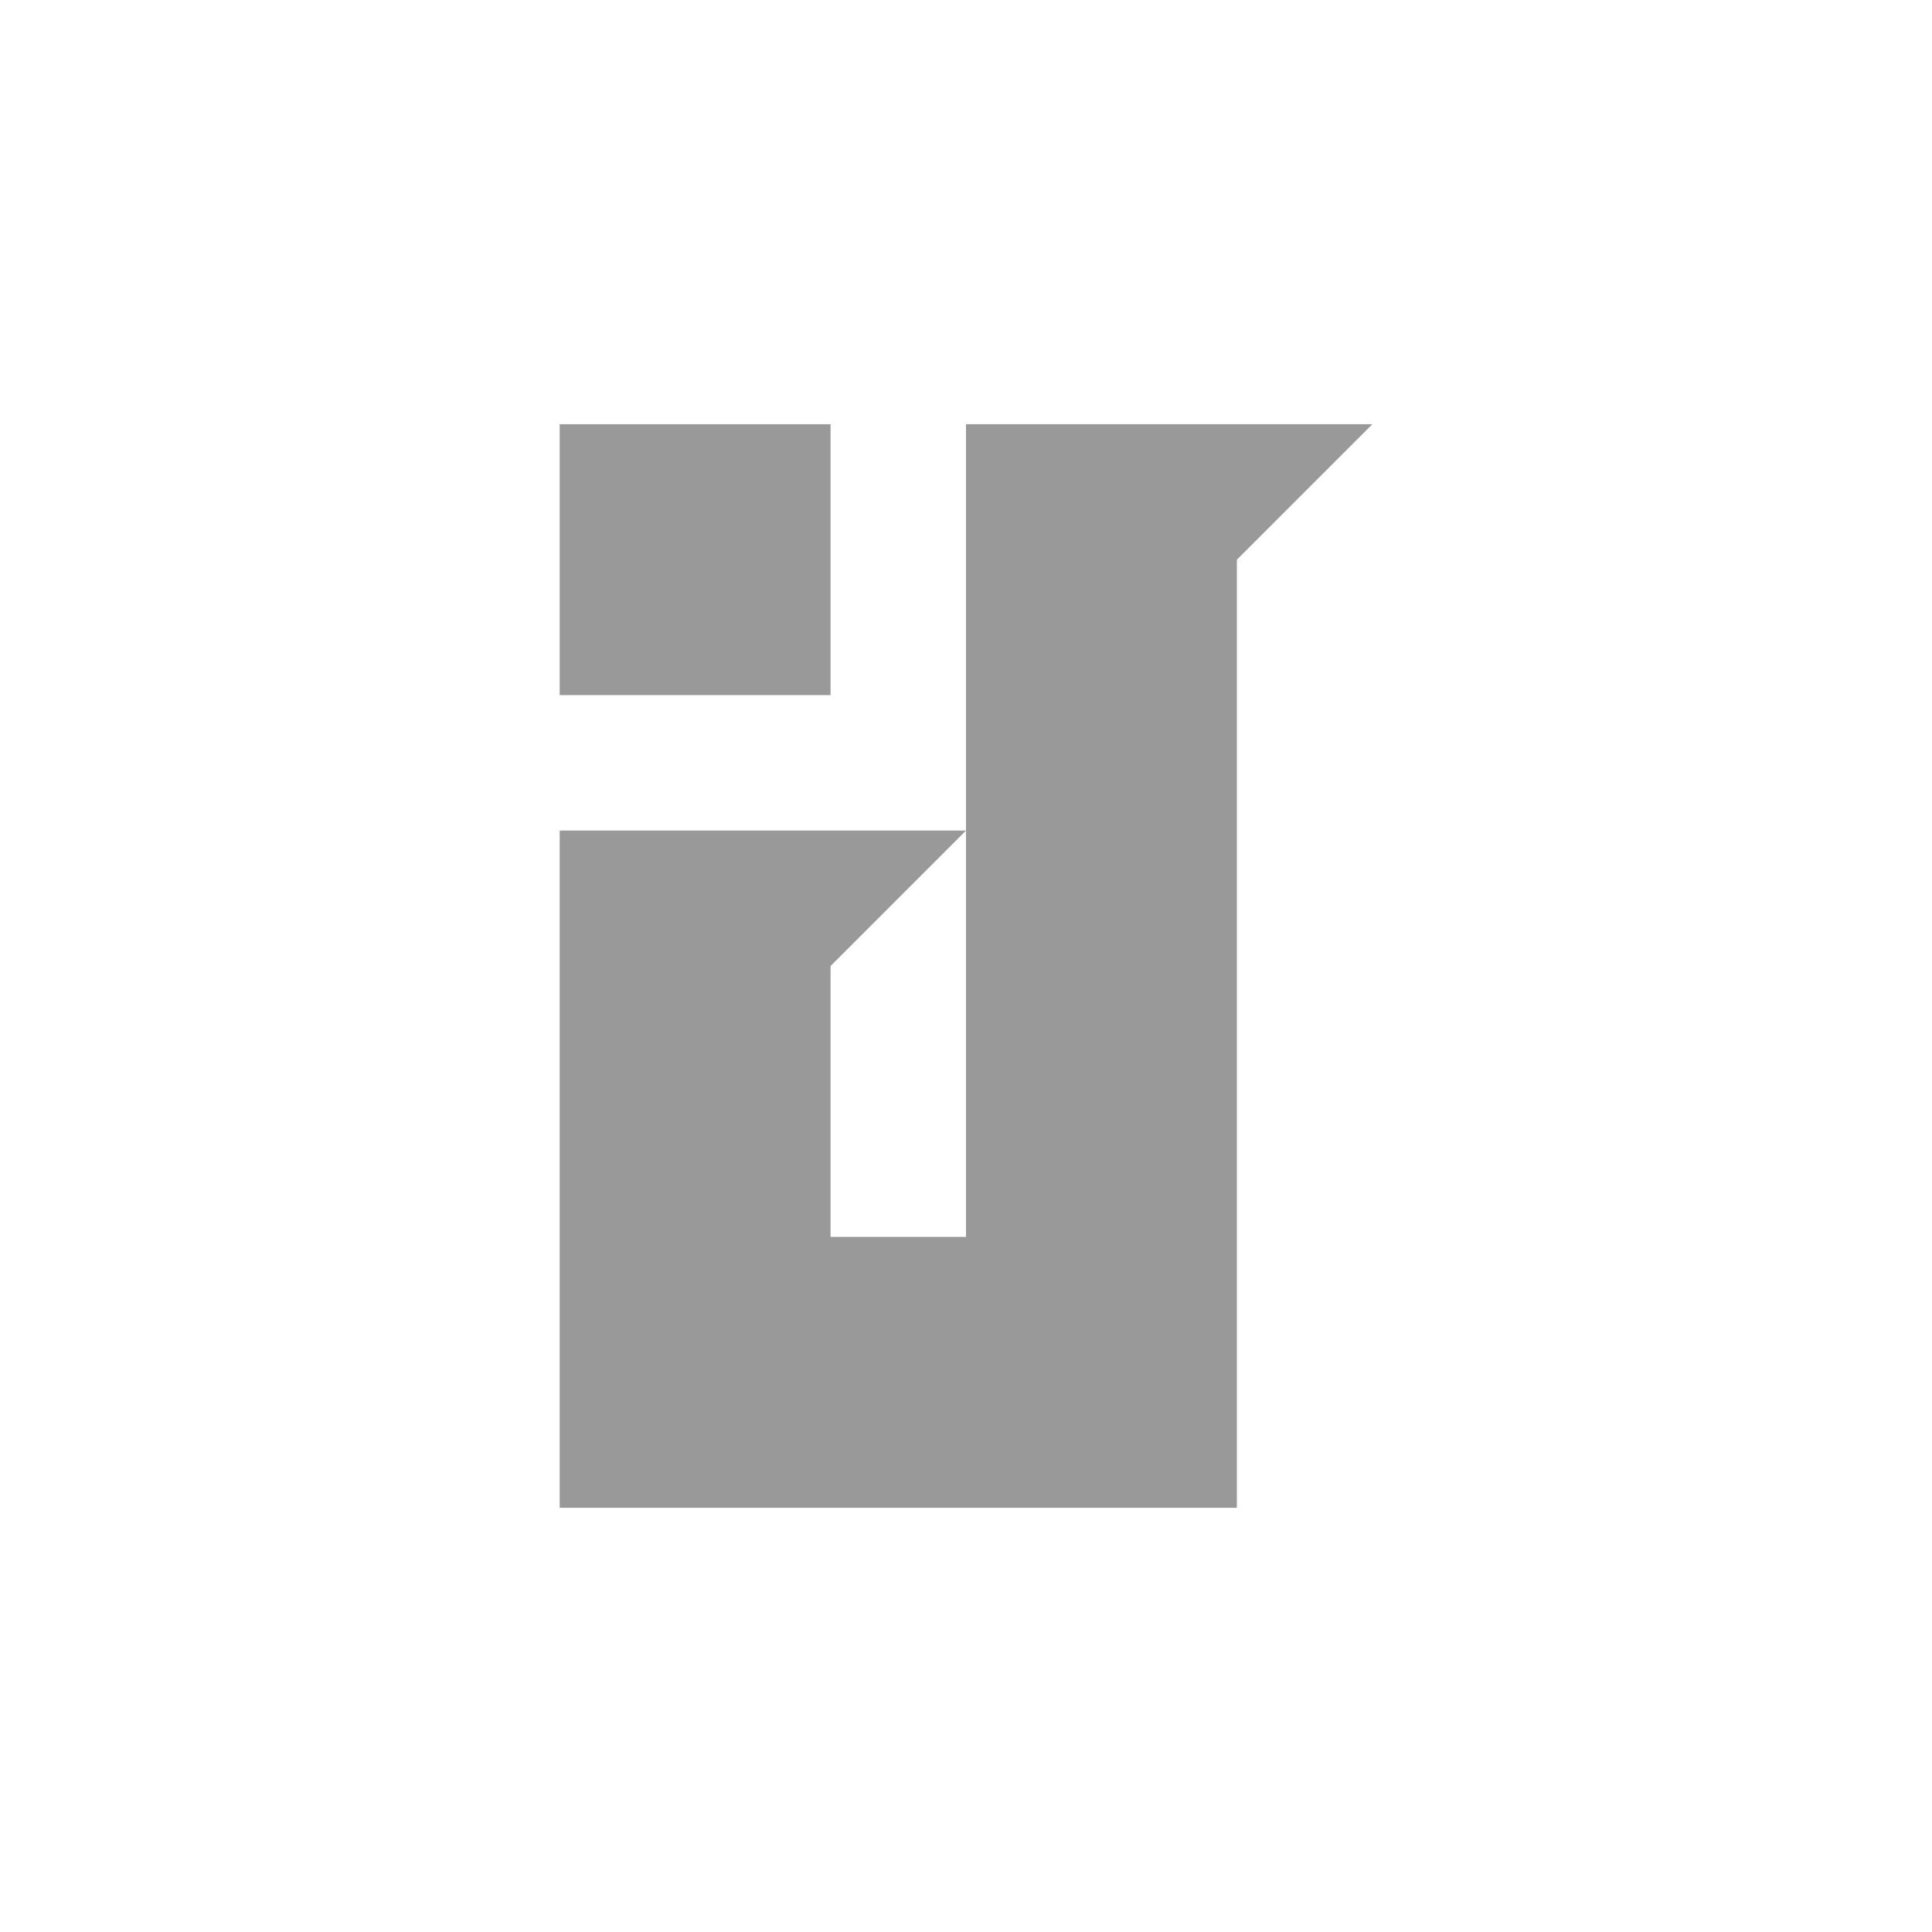
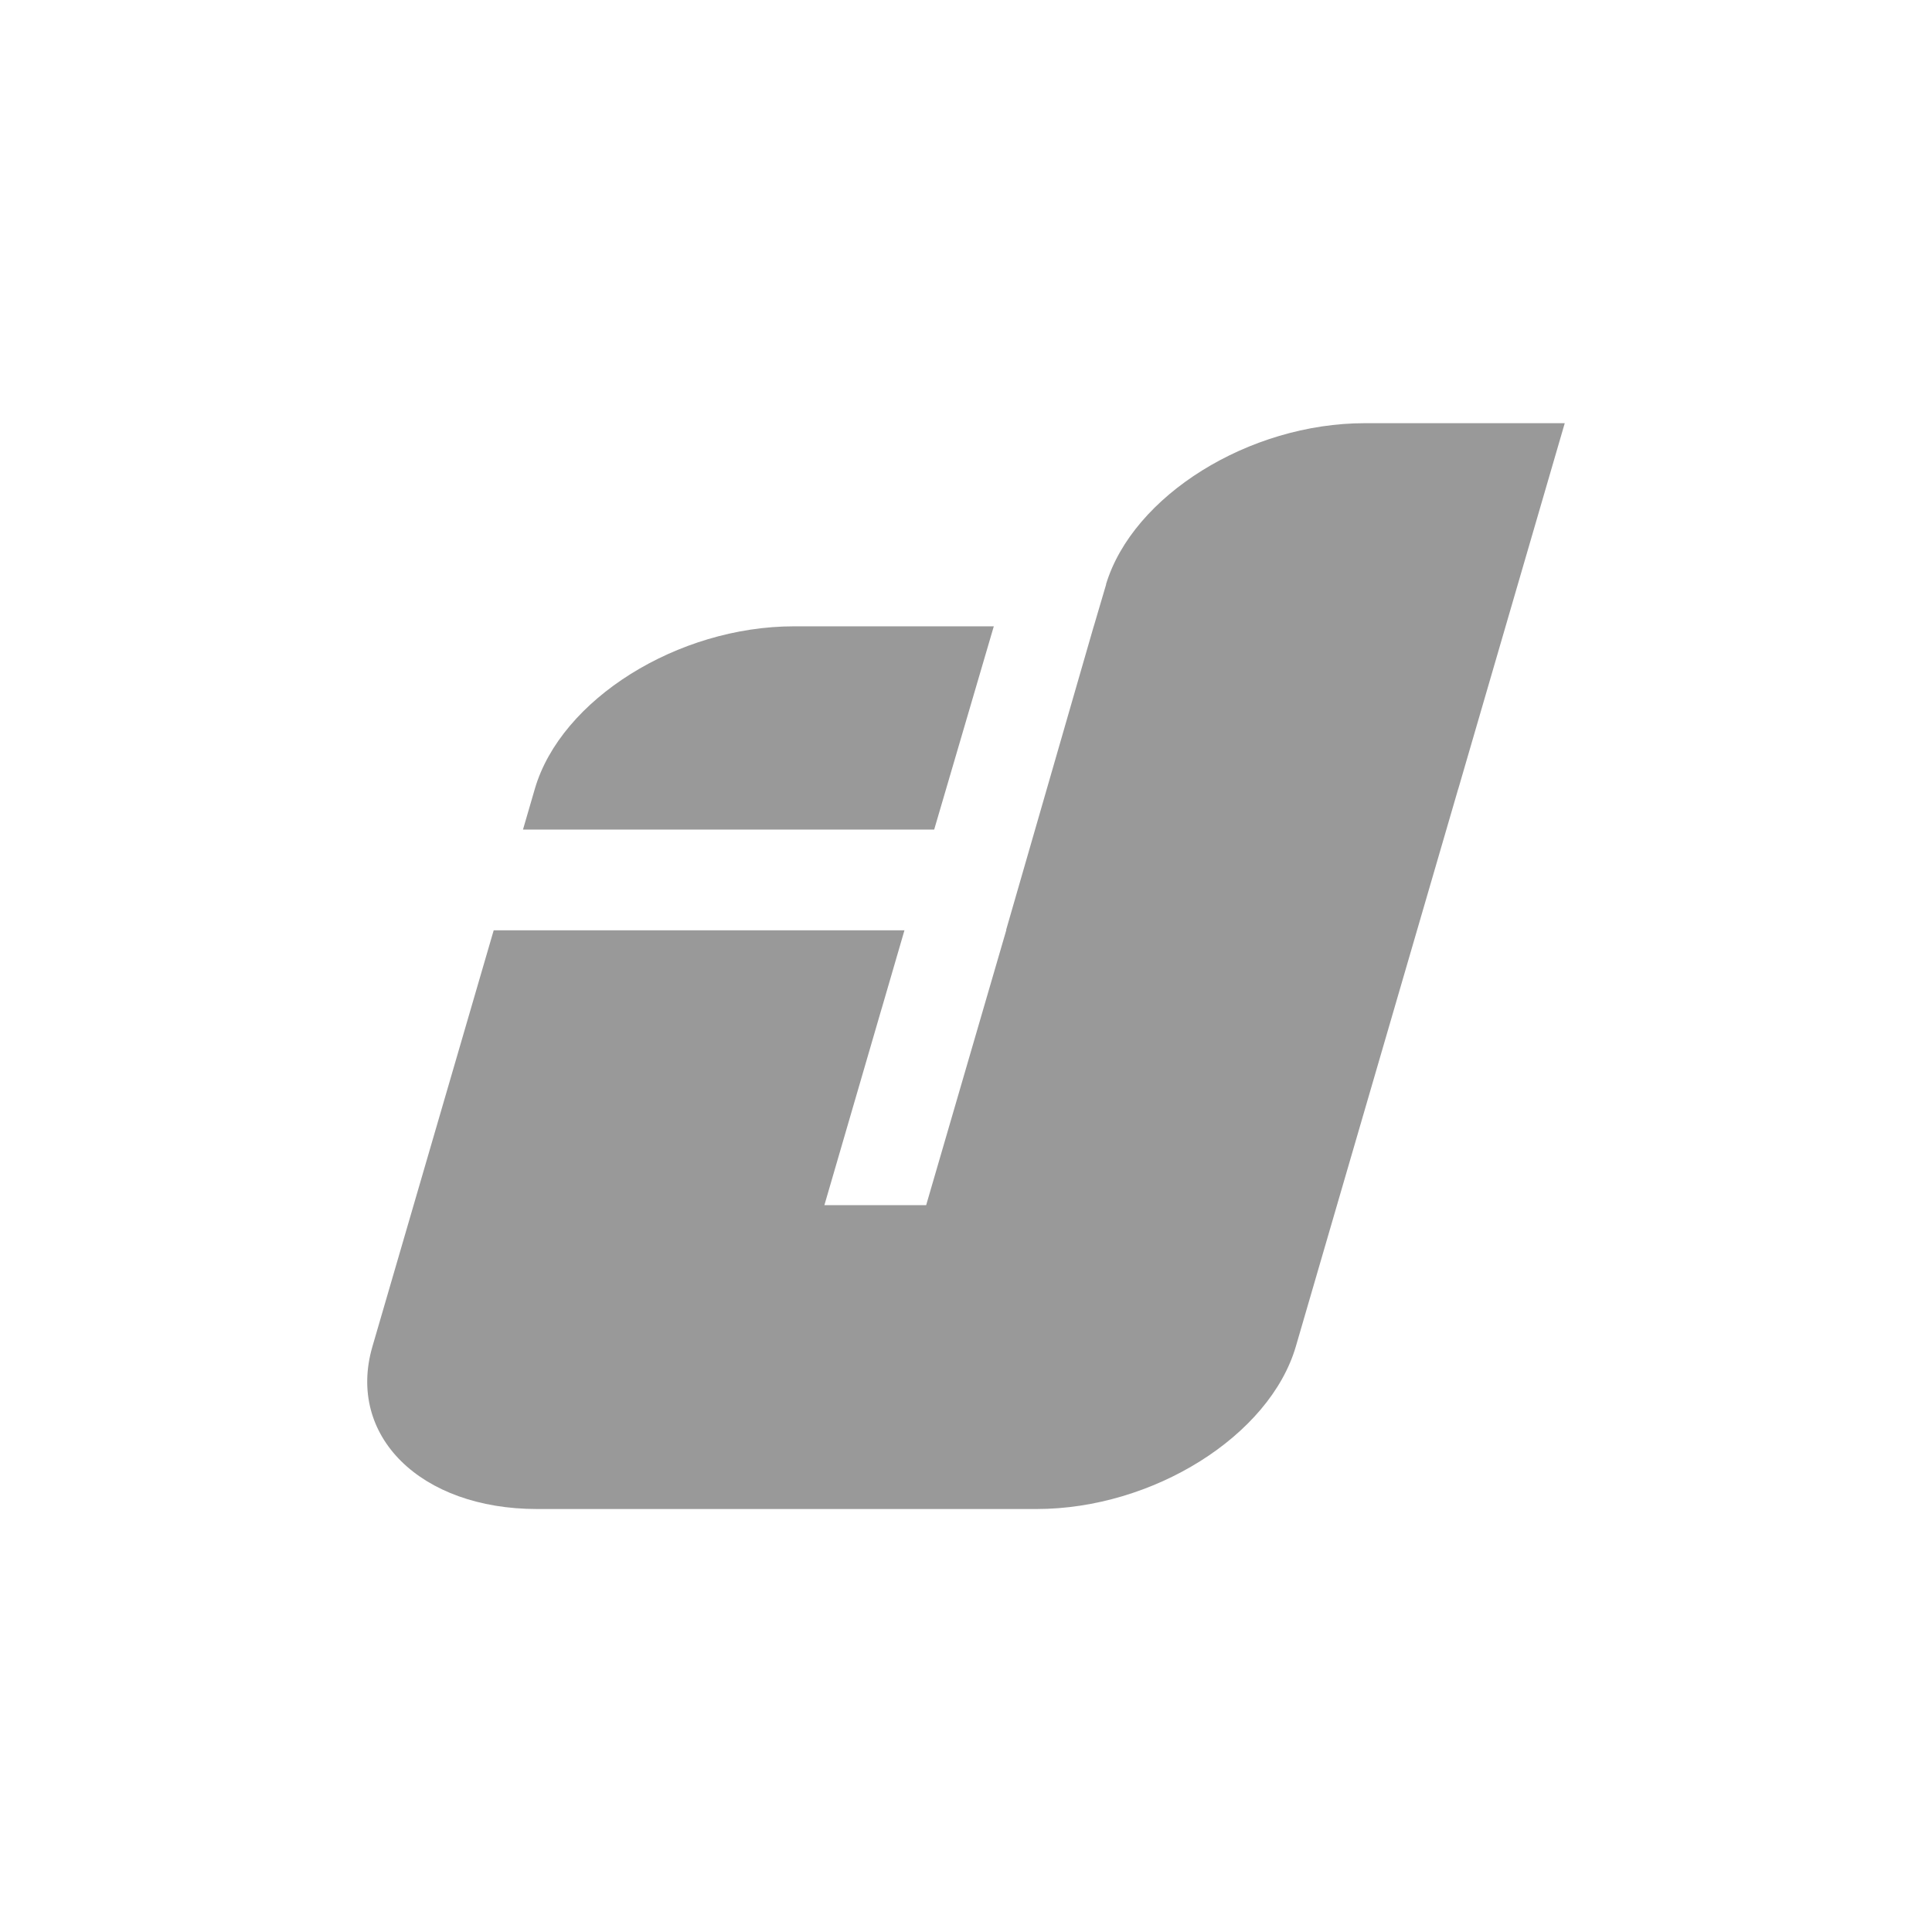
<svg xmlns="http://www.w3.org/2000/svg" version="1.1" id="Layer_1" x="0px" y="0px" width="38.5px" height="38.5px" viewBox="0 0 38.5 38.5" enable-background="new 0 0 38.5 38.5" xml:space="preserve">
-   <rect x="10.25" y="6.875" fill-rule="evenodd" clip-rule="evenodd" fill="none" width="18" height="24.75" />
+   <rect x="10.25" y="6.875" fill="none" width="18" height="24.75" />
  <g>
-     <rect x="11.153" y="8.454" fill-rule="evenodd" clip-rule="evenodd" fill="#999999" width="5.398" height="5.398" />
-     <polygon fill-rule="evenodd" clip-rule="evenodd" fill="#999999" points="24.648,8.454 19.25,8.454 19.25,13.852 19.25,16.551    19.25,19.25 19.25,24.648 16.551,24.648 16.551,19.25 19.25,16.551 16.551,16.551 11.153,16.551 11.153,24.648 11.153,30.046    16.551,30.046 19.25,30.046 21.949,30.046 24.648,30.046 24.648,24.648 24.648,19.25 24.648,13.852 24.648,11.153 27.347,8.454     " />
+     <path fill-rule="evenodd" clip-rule="evenodd" fill="#999999" d="M15.825,12.481h3.979l-1.188,4.05h-8.194l0.236-0.811   C11.177,13.939,13.502,12.481,15.825,12.481" />
+     <path fill-rule="evenodd" clip-rule="evenodd" fill="#999999" d="M18.024,18.537l-0.445,1.529l-0.019,0.063h0l-1.132,3.887h2.028   l1.596-5.478v-0.015l1.743-6.041l0.001,0l0.247-0.838h-0.003c0.535-1.767,2.851-3.211,5.158-3.211h3.979l0.004,0.002l-1.25,4.293   l-0.871,2.992l-0.002,0.003l-3.235,11.108c-0.52,1.781-2.847,3.24-5.167,3.24h-9.955c-2.321,0-3.799-1.457-3.279-3.24l2.416-8.292   H18.024z" />
  </g>
</svg>
